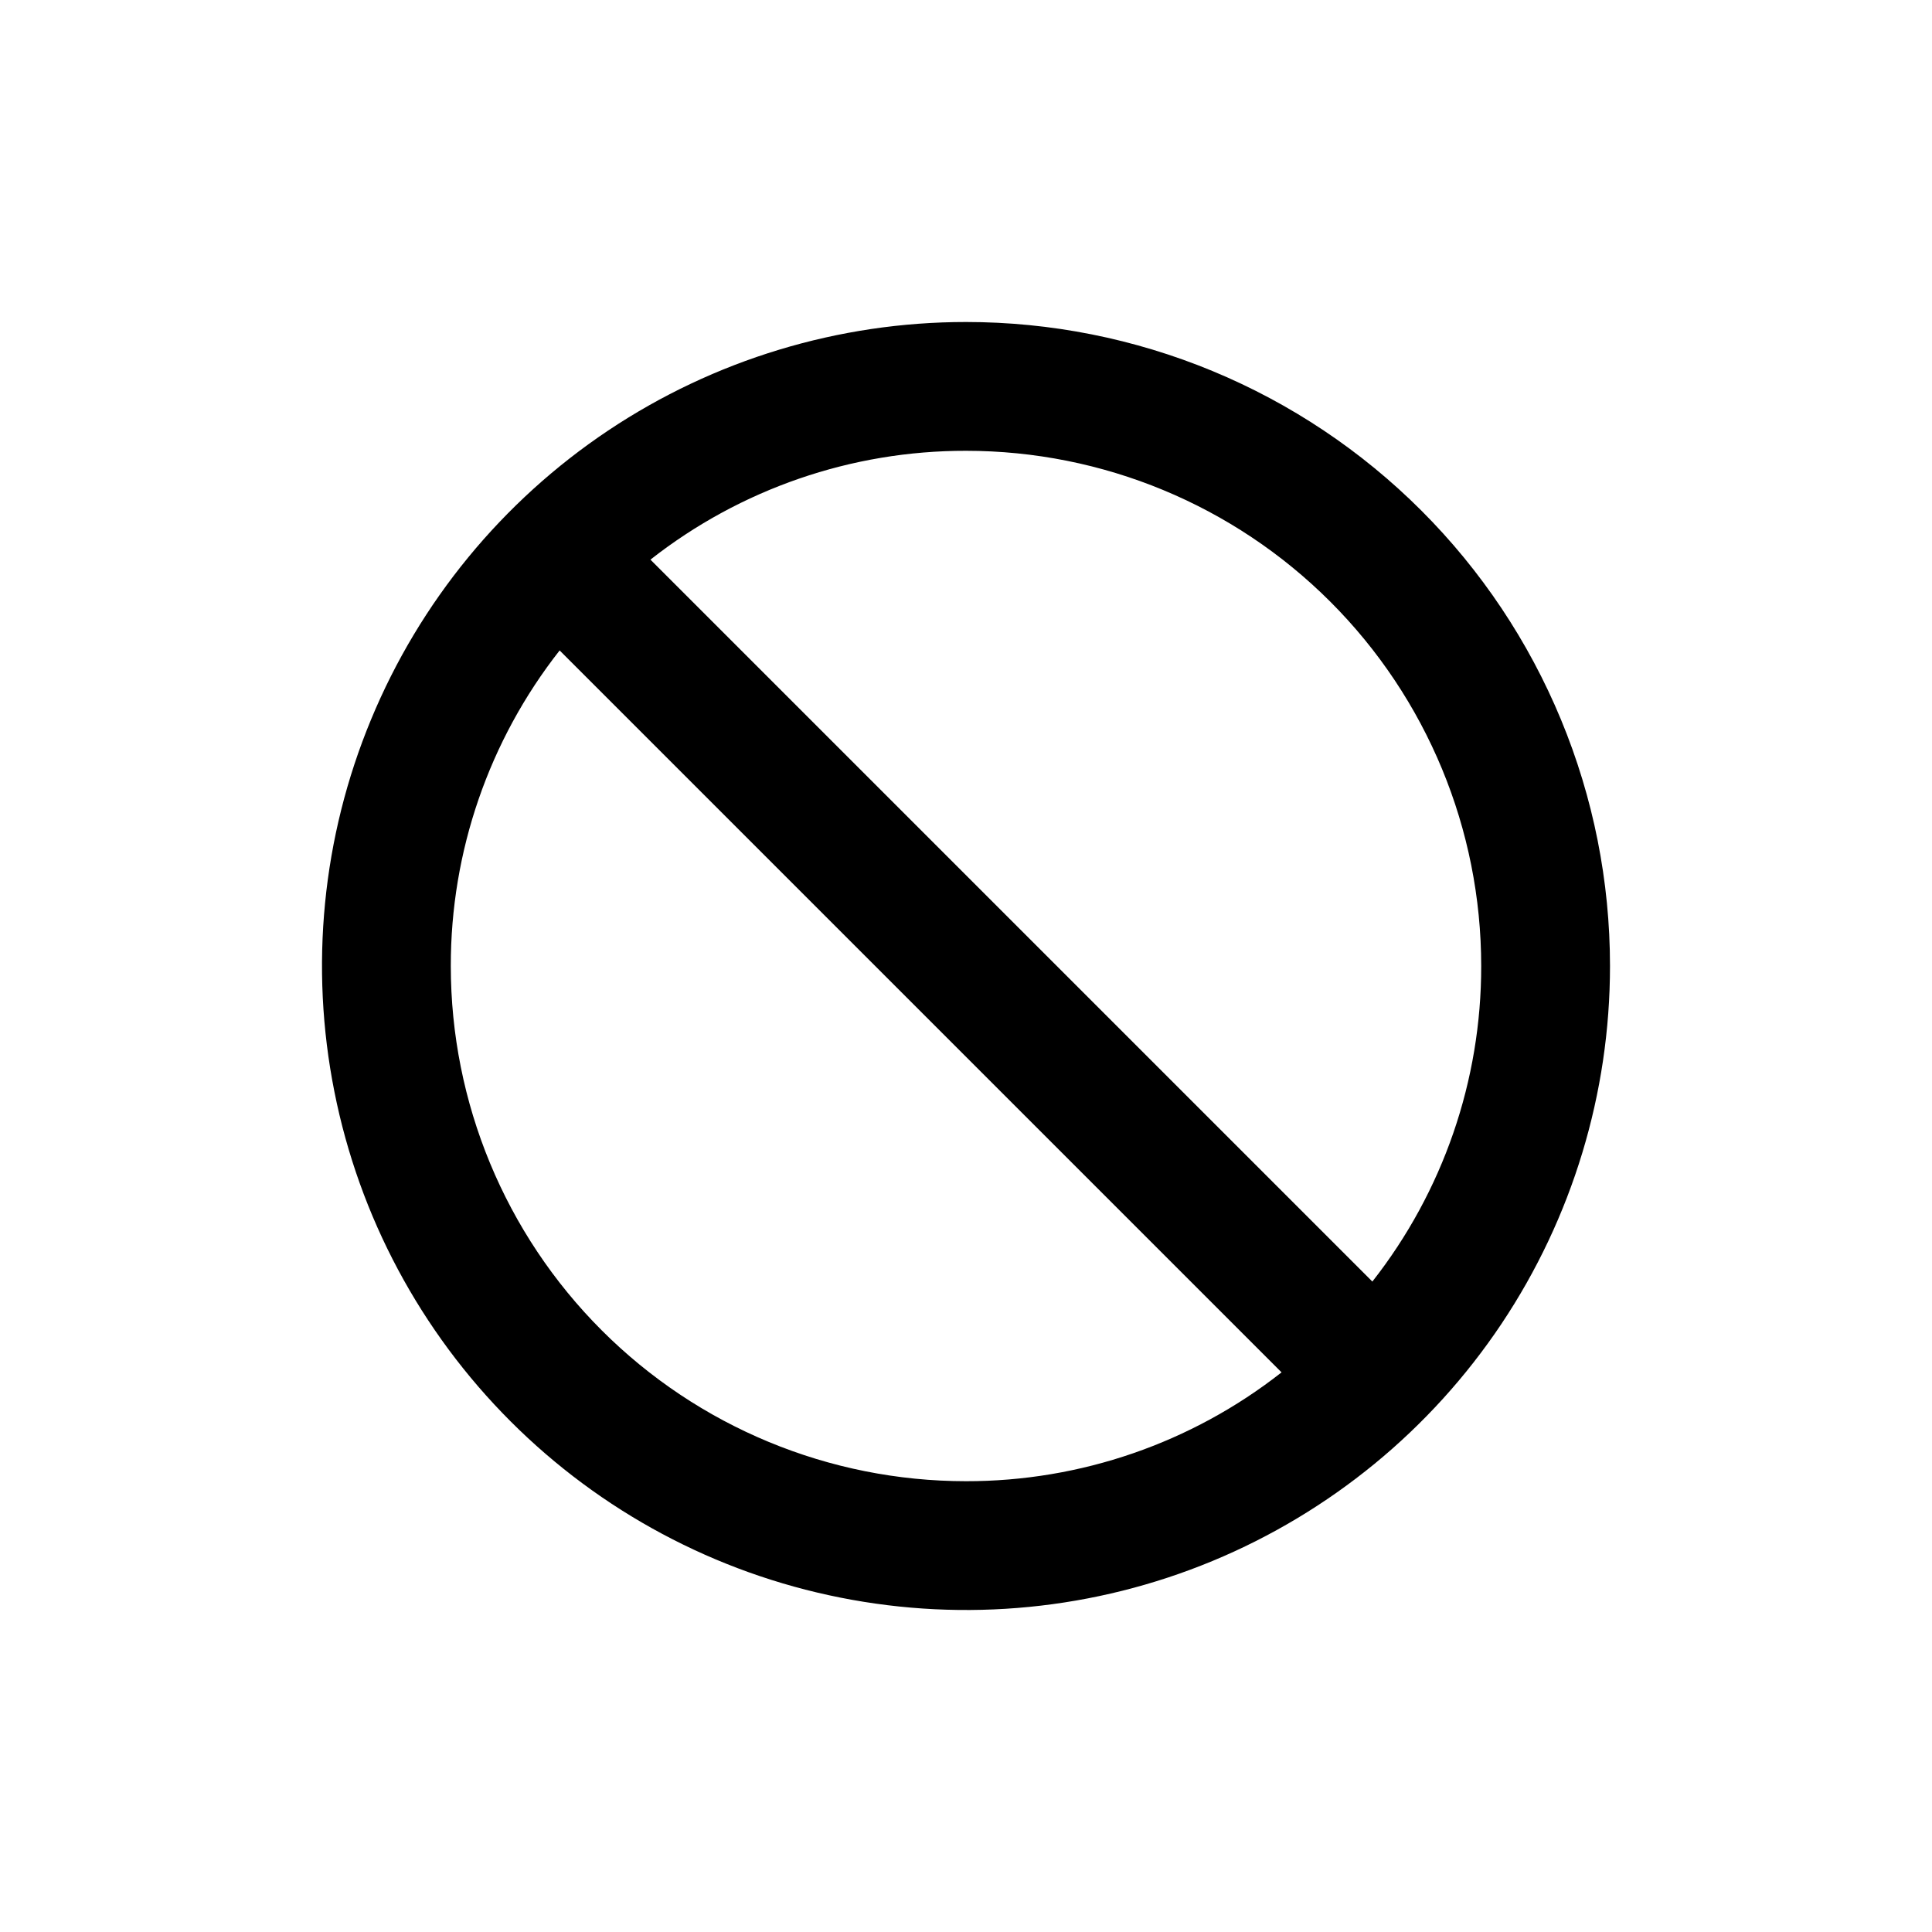
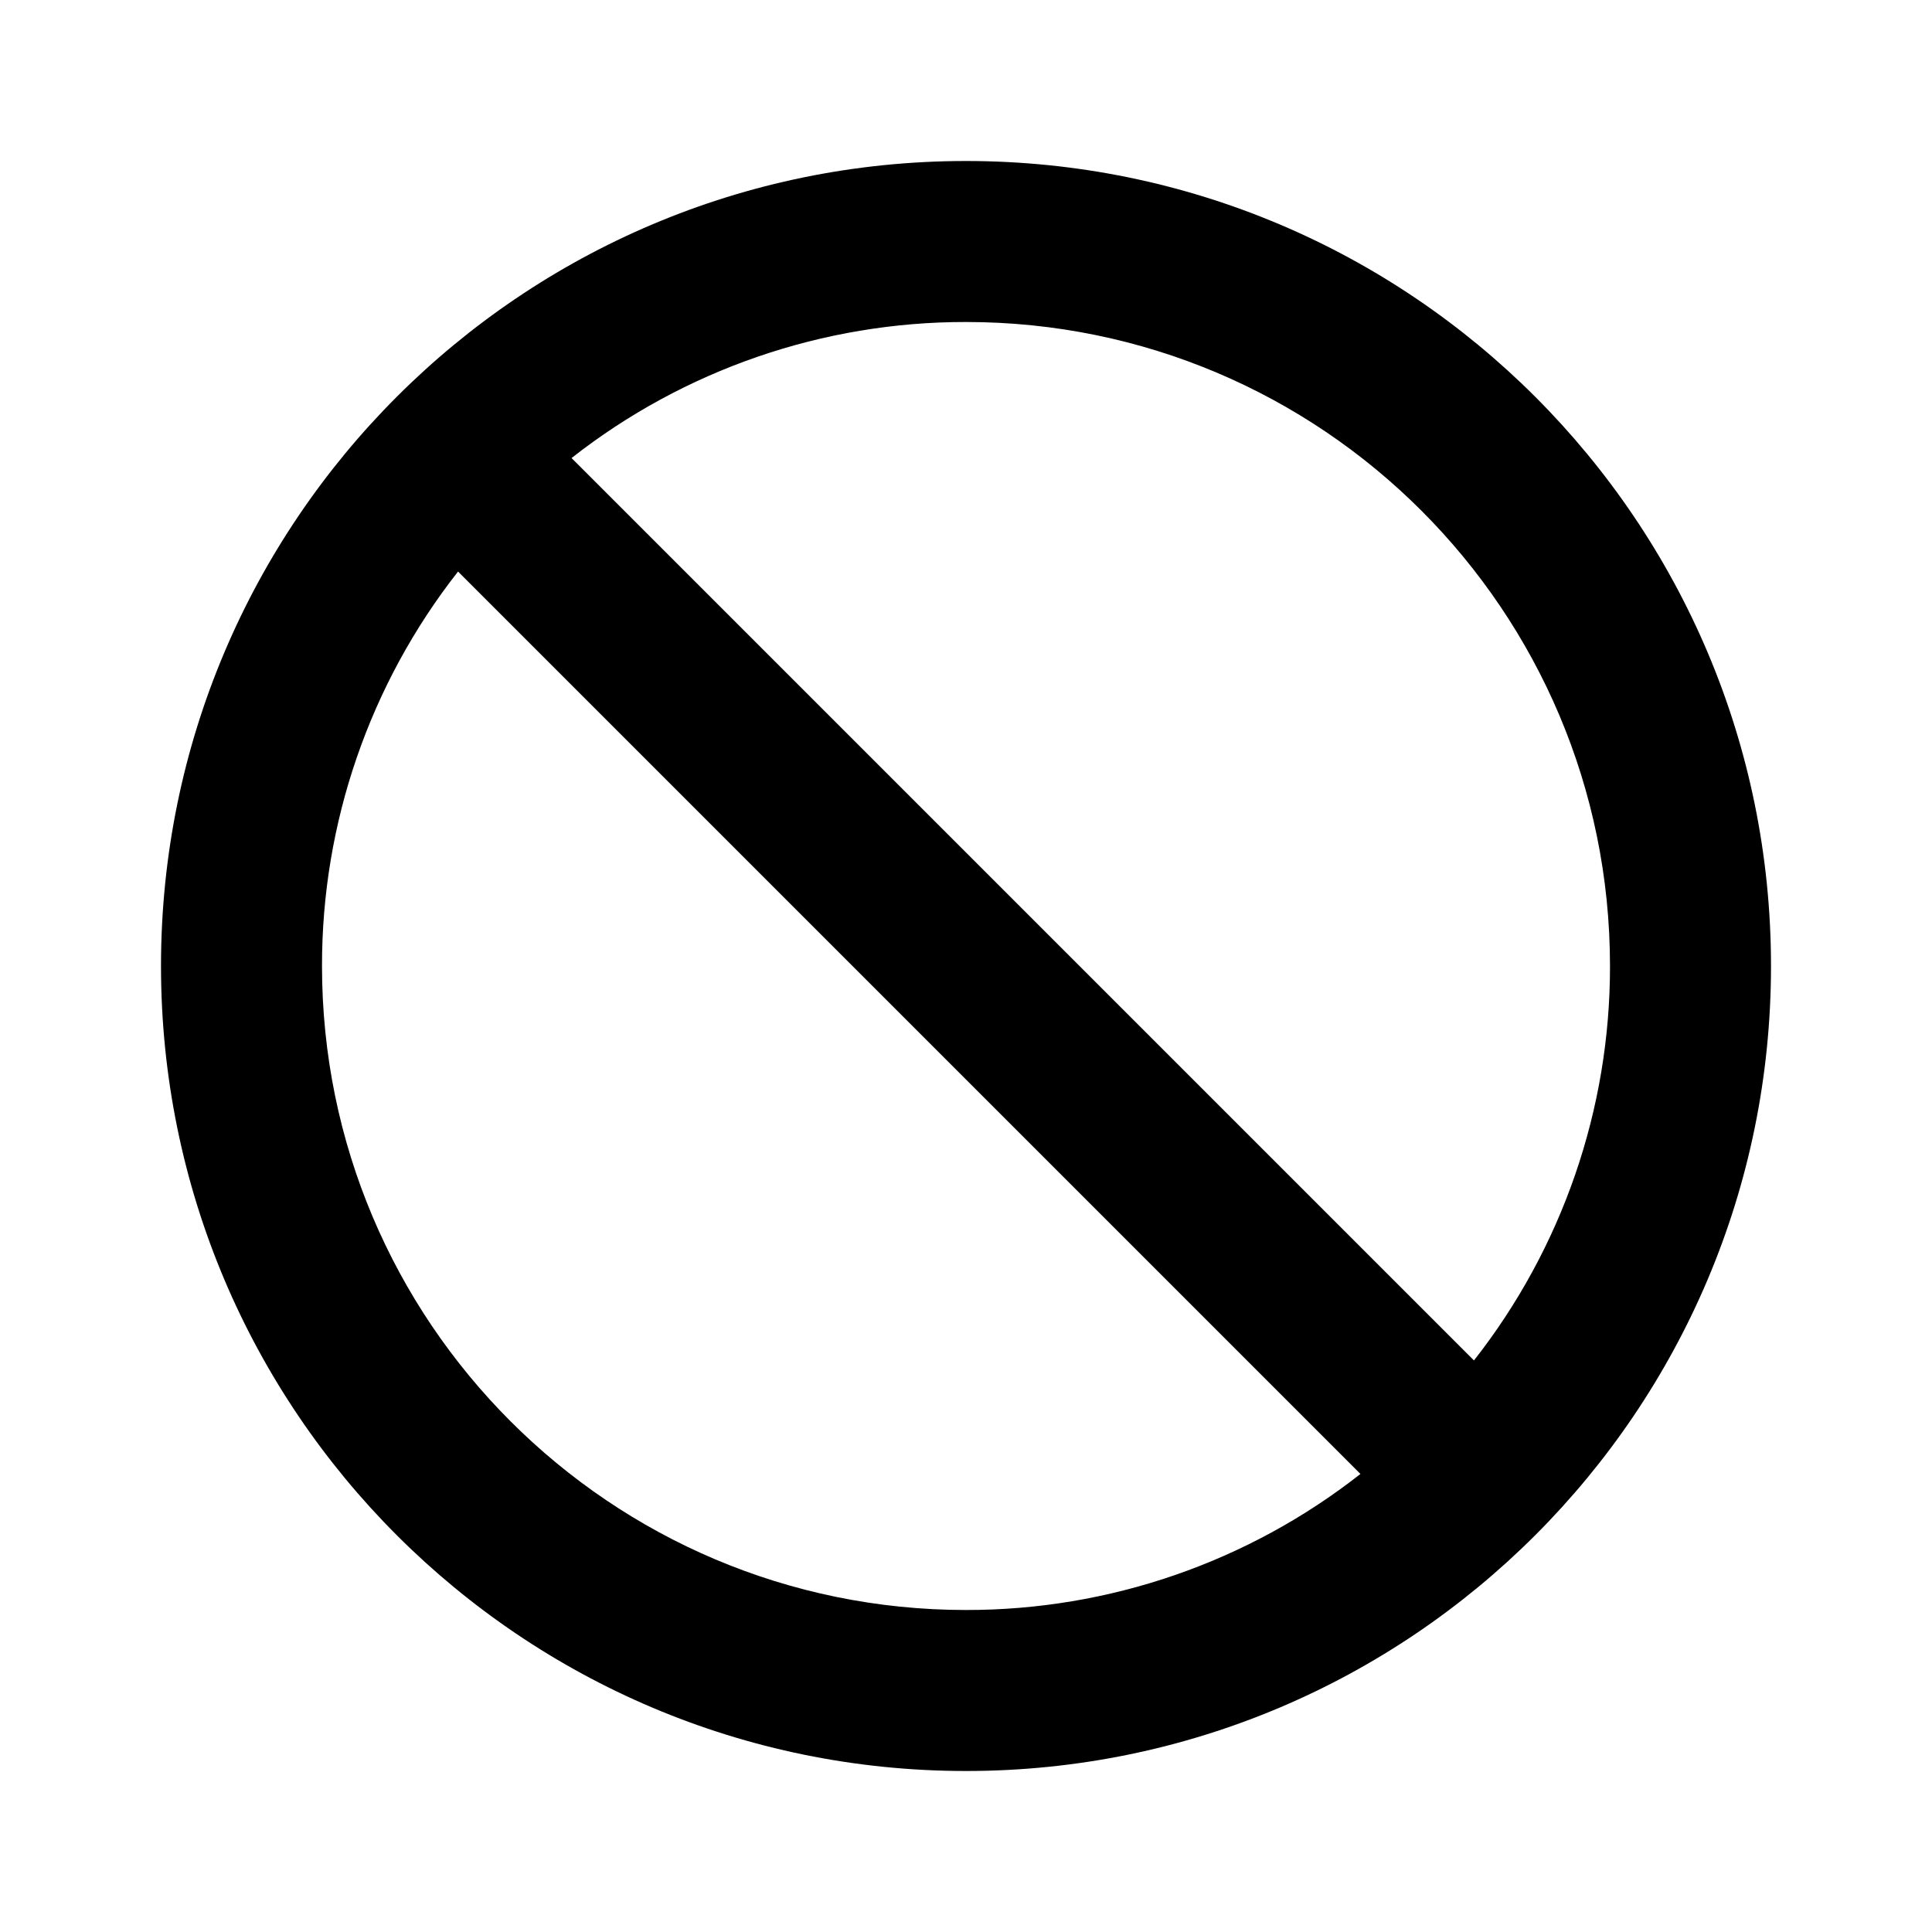
- <svg xmlns="http://www.w3.org/2000/svg" width="24" height="24" viewBox="0 0 24 24" fill="none">
-   <path d="M12 4C10.418 4 8.871 4.469 7.555 5.348C6.24 6.227 5.214 7.477 4.609 8.939C4.003 10.4 3.845 12.009 4.154 13.561C4.462 15.113 5.224 16.538 6.343 17.657C7.462 18.776 8.887 19.538 10.439 19.846C11.991 20.155 13.6 19.997 15.062 19.391C16.523 18.785 17.773 17.76 18.652 16.445C19.531 15.129 20 13.582 20 12C20 10.949 19.793 9.909 19.391 8.939C18.989 7.968 18.4 7.086 17.657 6.343C16.914 5.6 16.032 5.011 15.062 4.609C14.091 4.207 13.051 4 12 4ZM12 18.4C10.303 18.4 8.675 17.726 7.475 16.526C6.274 15.325 5.6 13.697 5.6 12C5.598 10.579 6.074 9.198 6.952 8.08L15.92 17.048C14.802 17.926 13.421 18.402 12 18.4ZM17.048 15.92L8.08 6.952C9.198 6.074 10.579 5.598 12 5.6C13.697 5.6 15.325 6.274 16.526 7.475C17.726 8.675 18.4 10.303 18.4 12C18.402 13.421 17.926 14.802 17.048 15.92Z" fill="currentColor" />
+ <svg xmlns="http://www.w3.org/2000/svg" width="24" height="24" fill="currentColor" viewBox="0 0 24 24">
+   <path d="M12 2a10 10 0 1 0 0 20 10 10 0 0 0 0-20Zm0 18a8 8 0 0 1-8-8 7.92 7.92 0 0 1 1.69-4.9L16.9 18.31A7.92 7.92 0 0 1 12 20Zm6.31-3.1L7.1 5.69A7.92 7.92 0 0 1 12 4a8 8 0 0 1 8 8 7.92 7.92 0 0 1-1.69 4.9Z" />
</svg>
